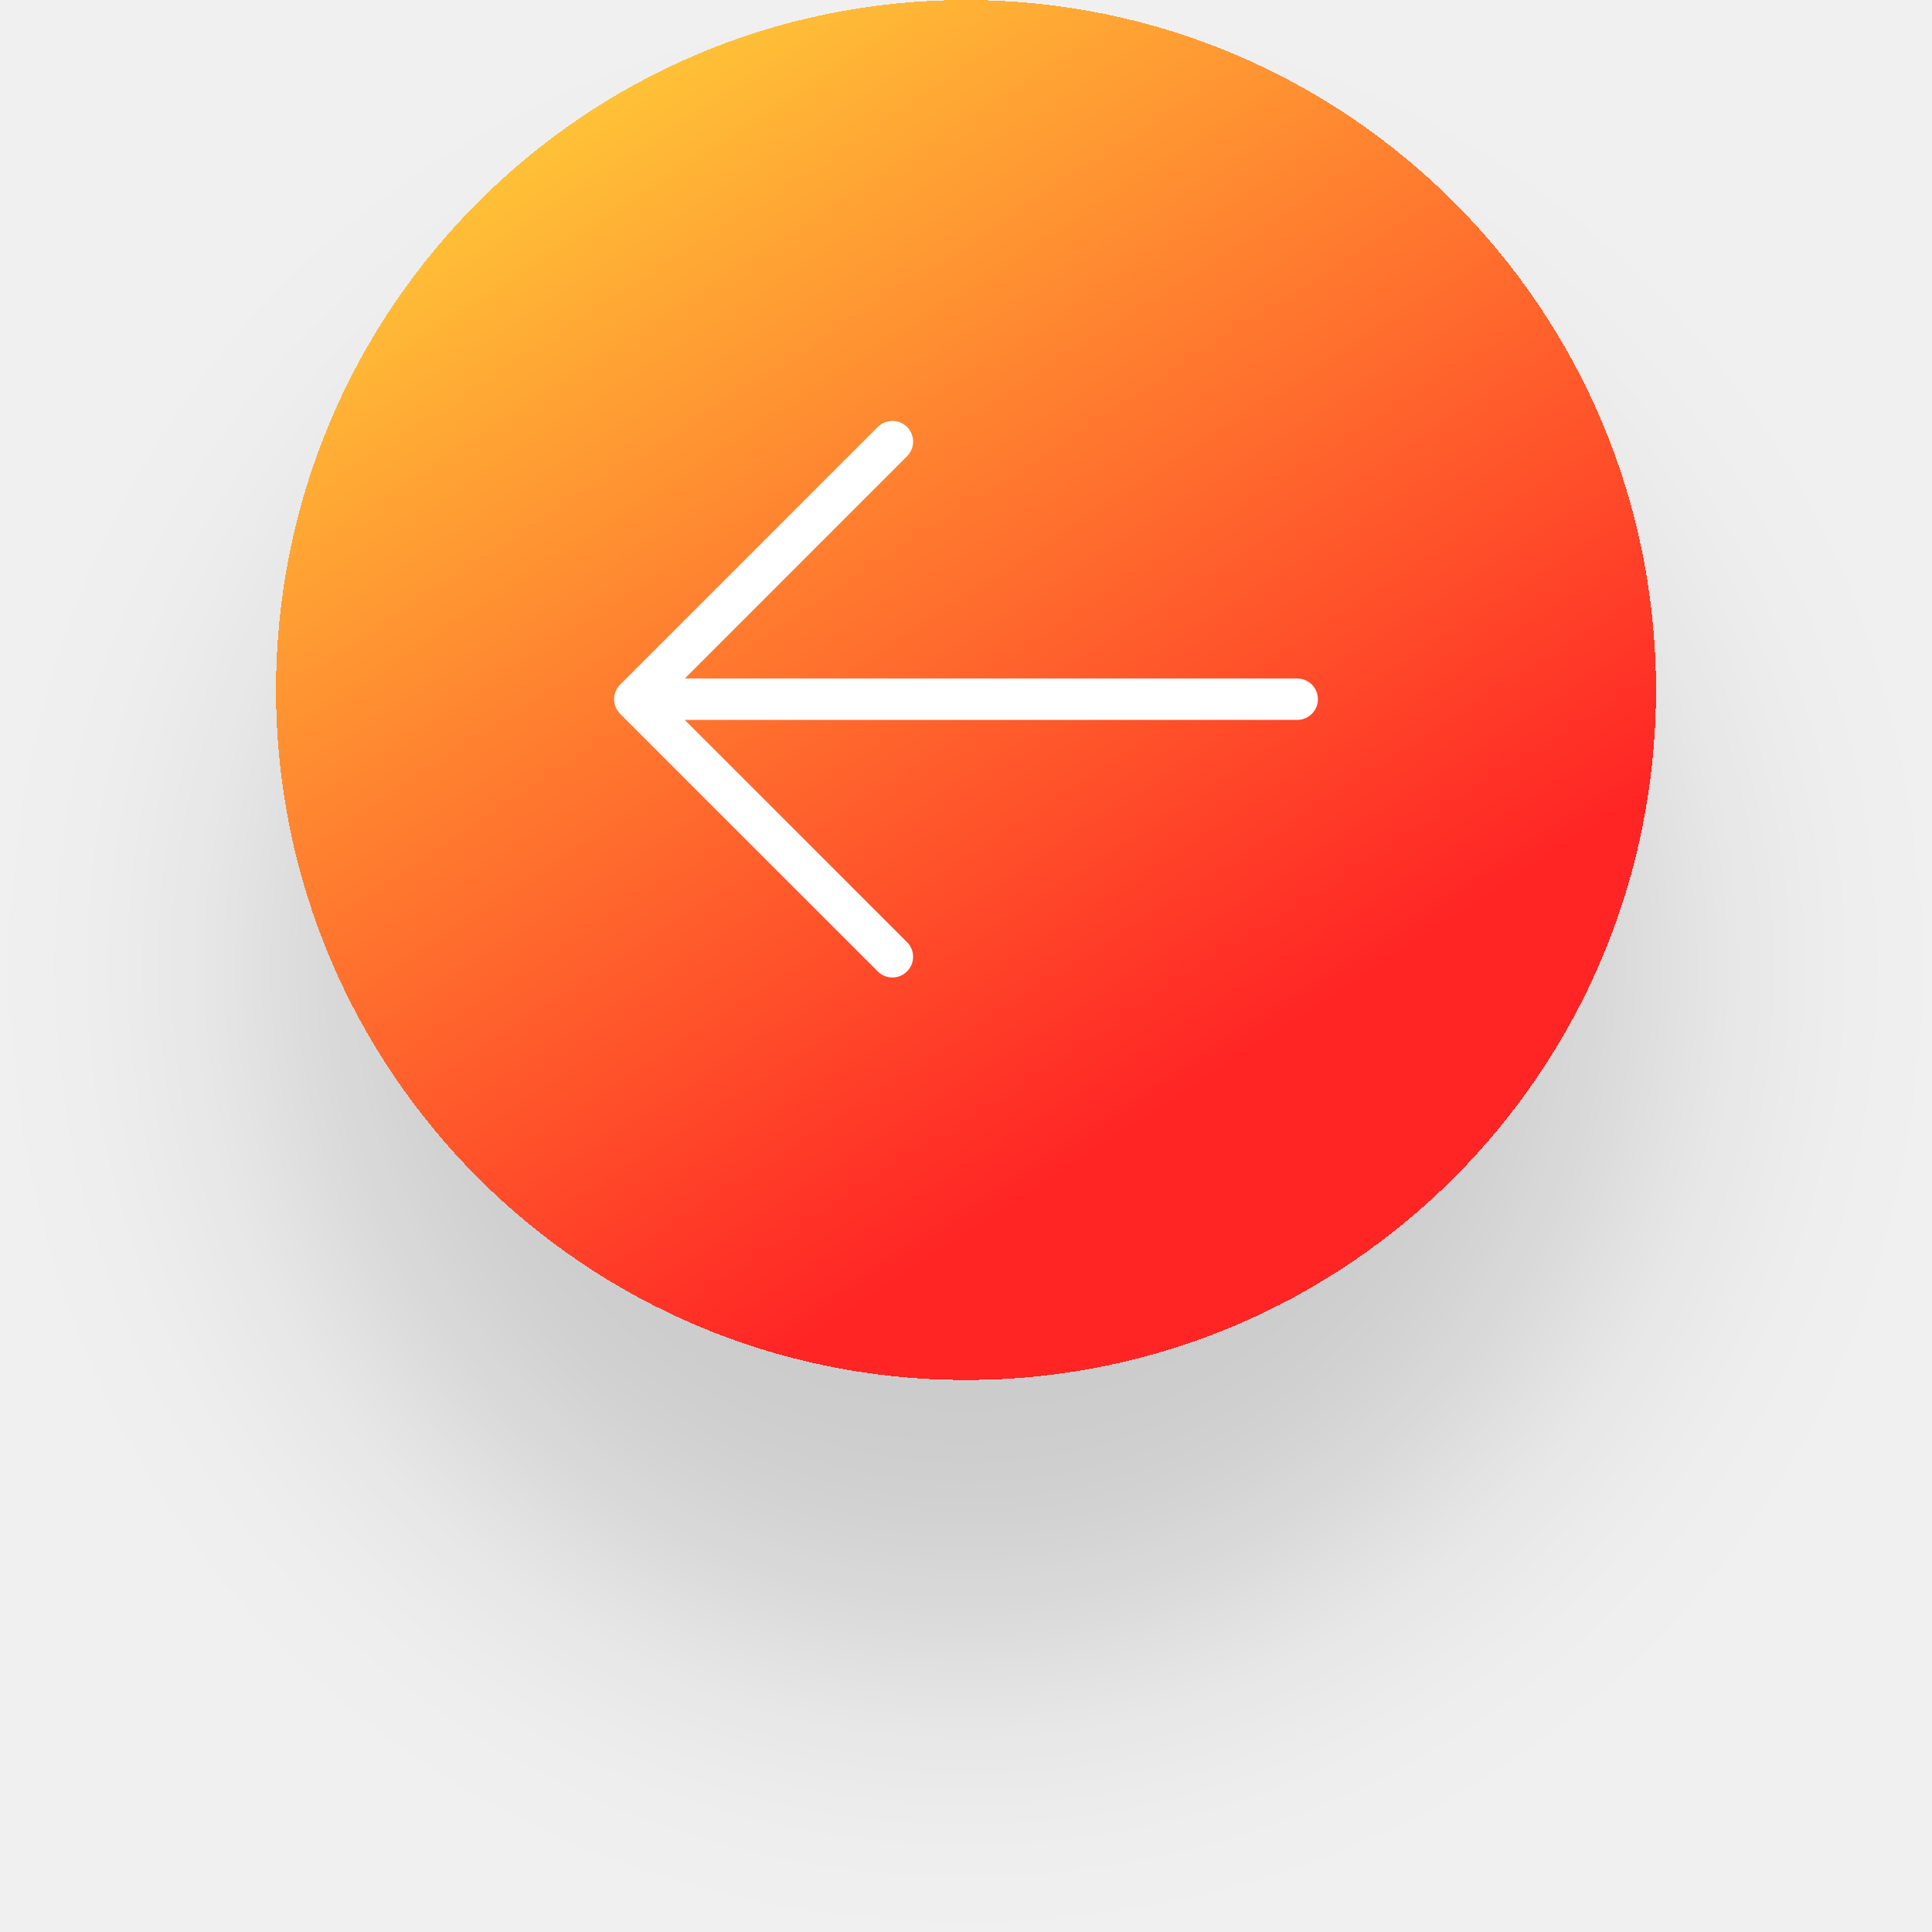
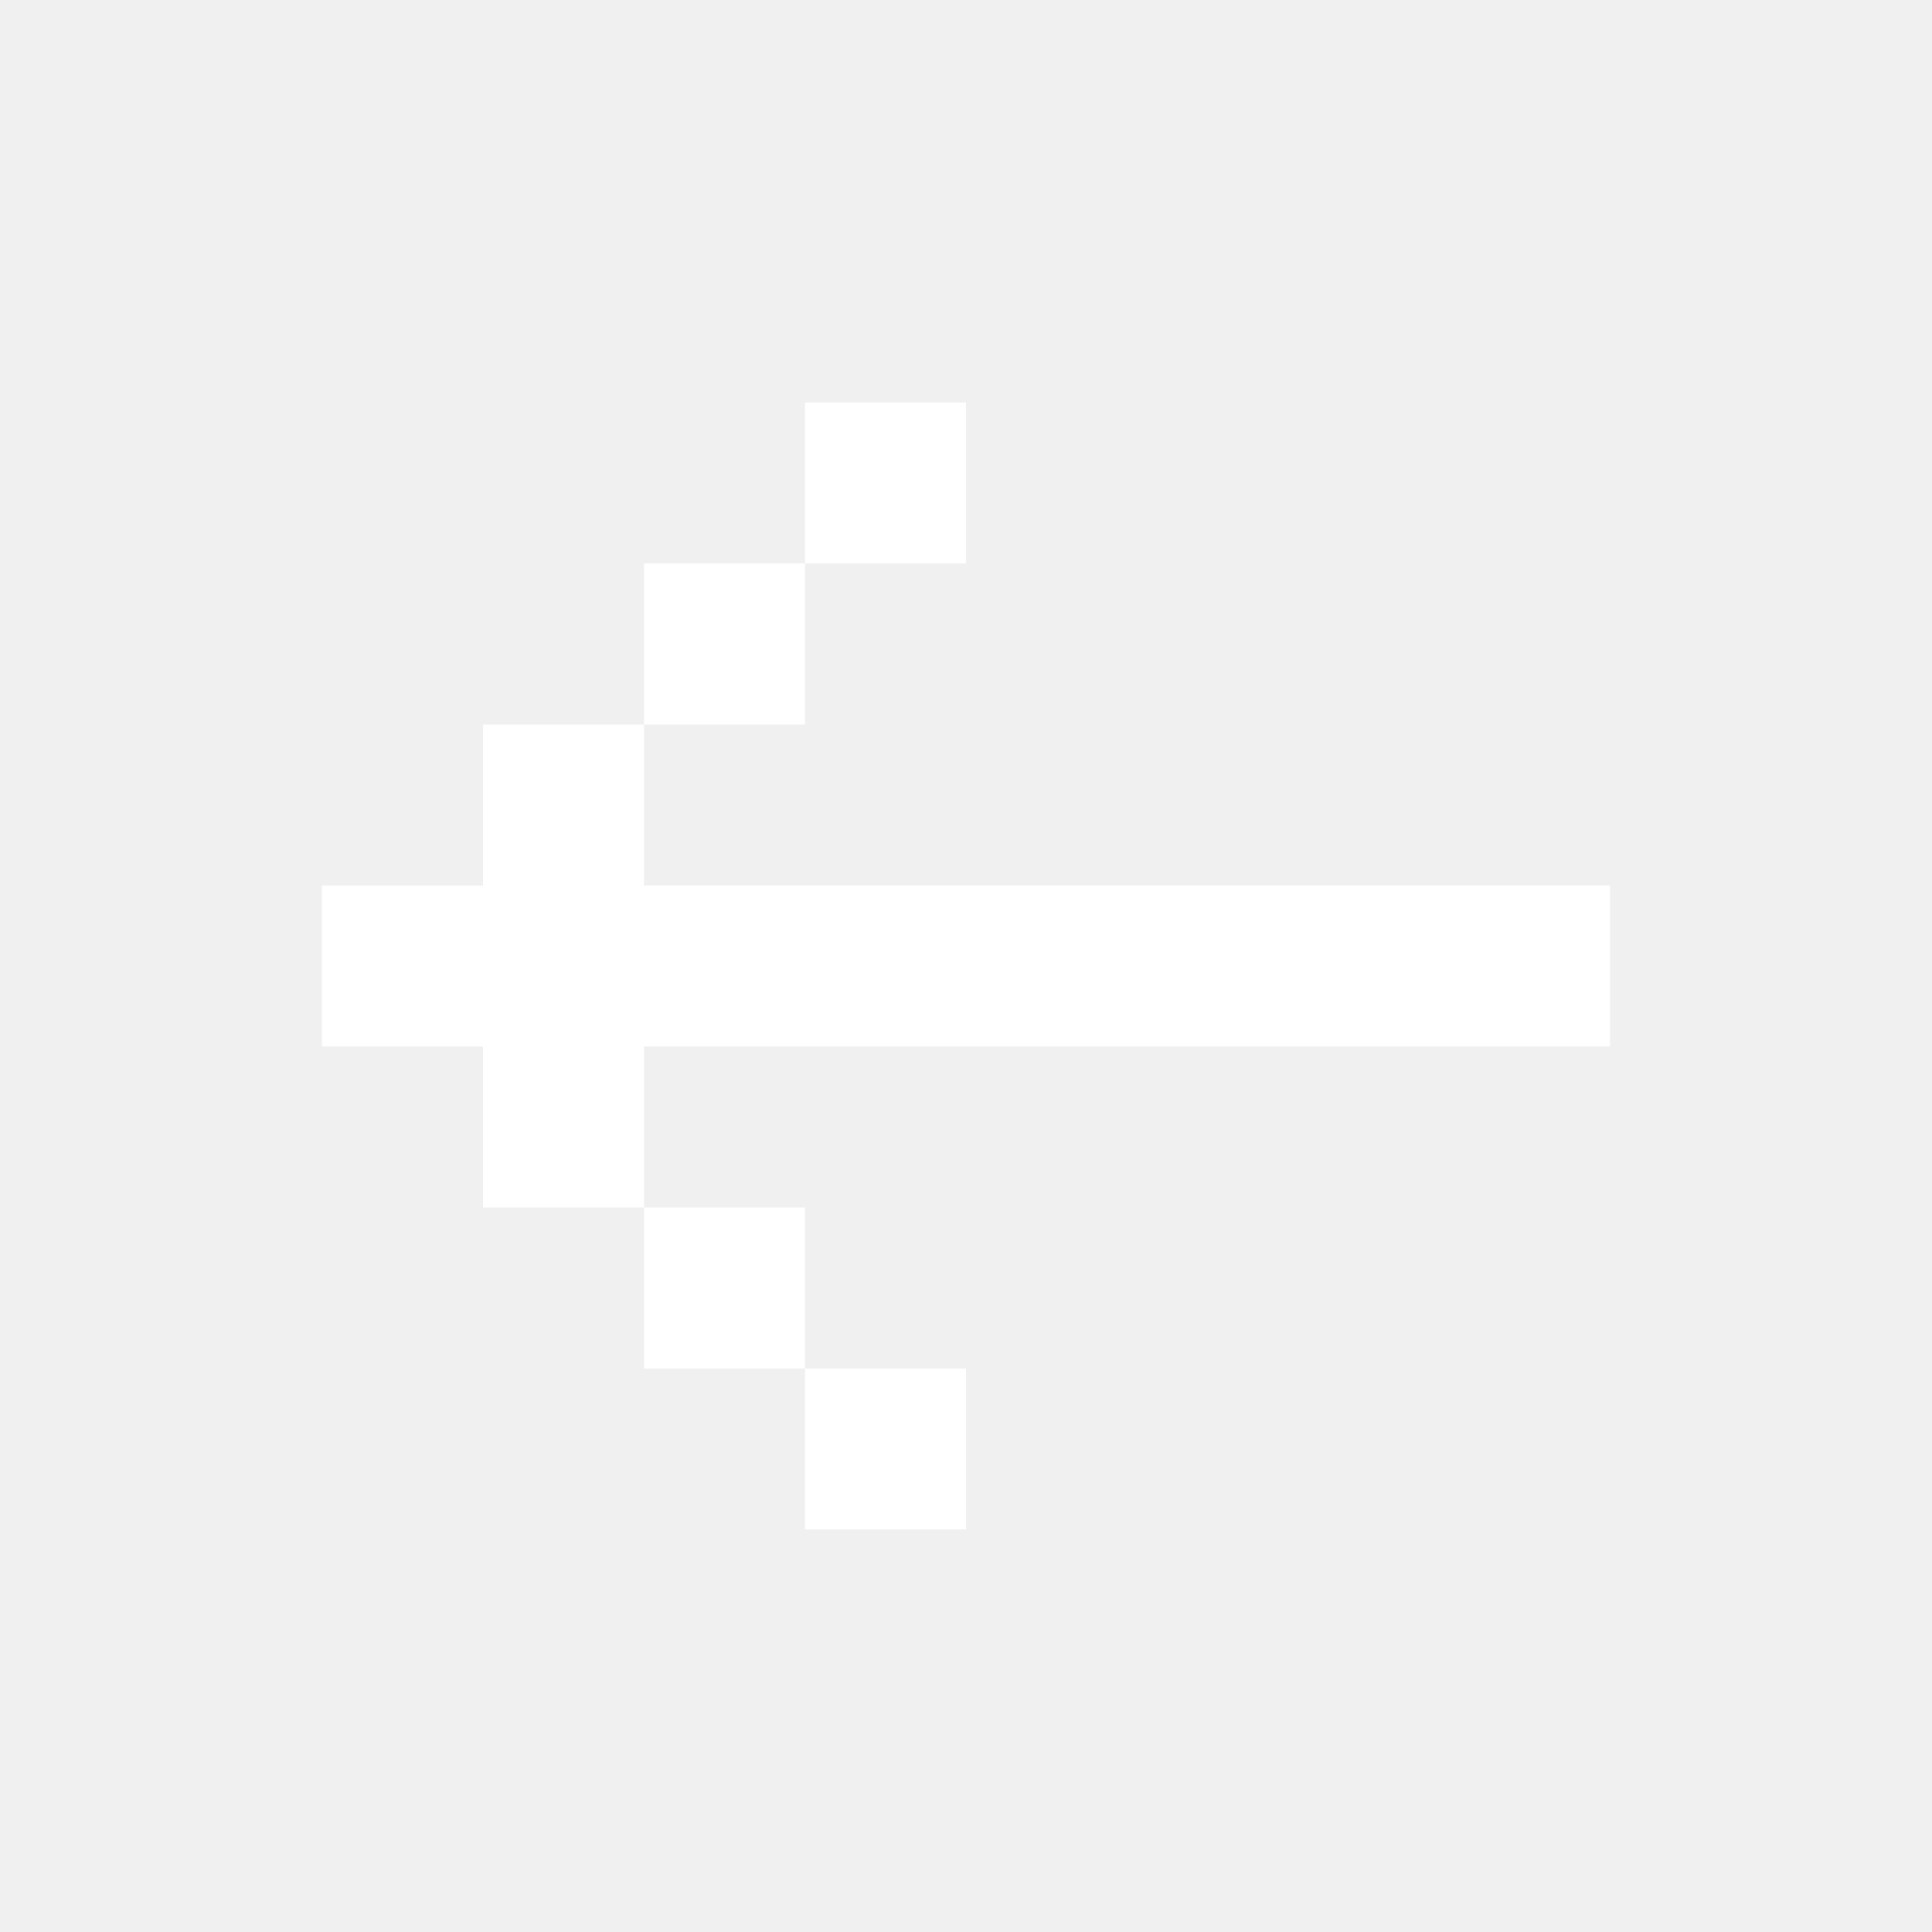
- <svg xmlns="http://www.w3.org/2000/svg" width="70" height="70" fill="none">
-   <g filter="url(#filter0_d_1035_1170)">
-     <rect x="10" width="50" height="50" rx="25" fill="url(#paint0_linear_1035_1170)" shape-rendering="crispEdges" />
-     <path d="M32.333 34.666L23 25.334m0 0L32.333 16M23 25.333h24" stroke="#fff" stroke-width="1.5" stroke-linecap="round" stroke-linejoin="round" />
-   </g>
-   <defs>
-     <linearGradient id="paint0_linear_1035_1170" x1="16.165" y1="-4.004" x2="53.835" y2="54.004" gradientUnits="userSpaceOnUse">
-       <stop stop-color="#FFE53B" />
-       <stop offset=".74" stop-color="#FF2525" />
-     </linearGradient>
-     <filter id="filter0_d_1035_1170" x="0" y="0" width="70" height="70" filterUnits="userSpaceOnUse" color-interpolation-filters="sRGB">
-       <feFlood flood-opacity="0" result="BackgroundImageFix" />
-       <feColorMatrix in="SourceAlpha" values="0 0 0 0 0 0 0 0 0 0 0 0 0 0 0 0 0 0 127 0" result="hardAlpha" />
-       <feOffset dy="10" />
-       <feGaussianBlur stdDeviation="5" />
-       <feComposite in2="hardAlpha" operator="out" />
-       <feColorMatrix values="0 0 0 0 0 0 0 0 0 0 0 0 0 0 0 0 0 0 0.153 0" />
-       <feBlend in2="BackgroundImageFix" result="effect1_dropShadow_1035_1170" />
-       <feBlend in="SourceGraphic" in2="effect1_dropShadow_1035_1170" result="shape" />
-     </filter>
-   </defs>
+ <svg xmlns="http://www.w3.org/2000/svg" width="32" height="32" fill="none">
+   <path d="M26.667 14.666v2.667h-16V20H8v-2.667H5.333v-2.666H8V12h2.667v2.666h16zM13.333 9.333h-2.666V12h2.667V9.333zm0 0H16V6.666h-2.666v2.667zm0 13.333h-2.666V20h2.667v2.666zm0 0H16v2.667h-2.666v-2.666z" fill="#fff" />
</svg>
